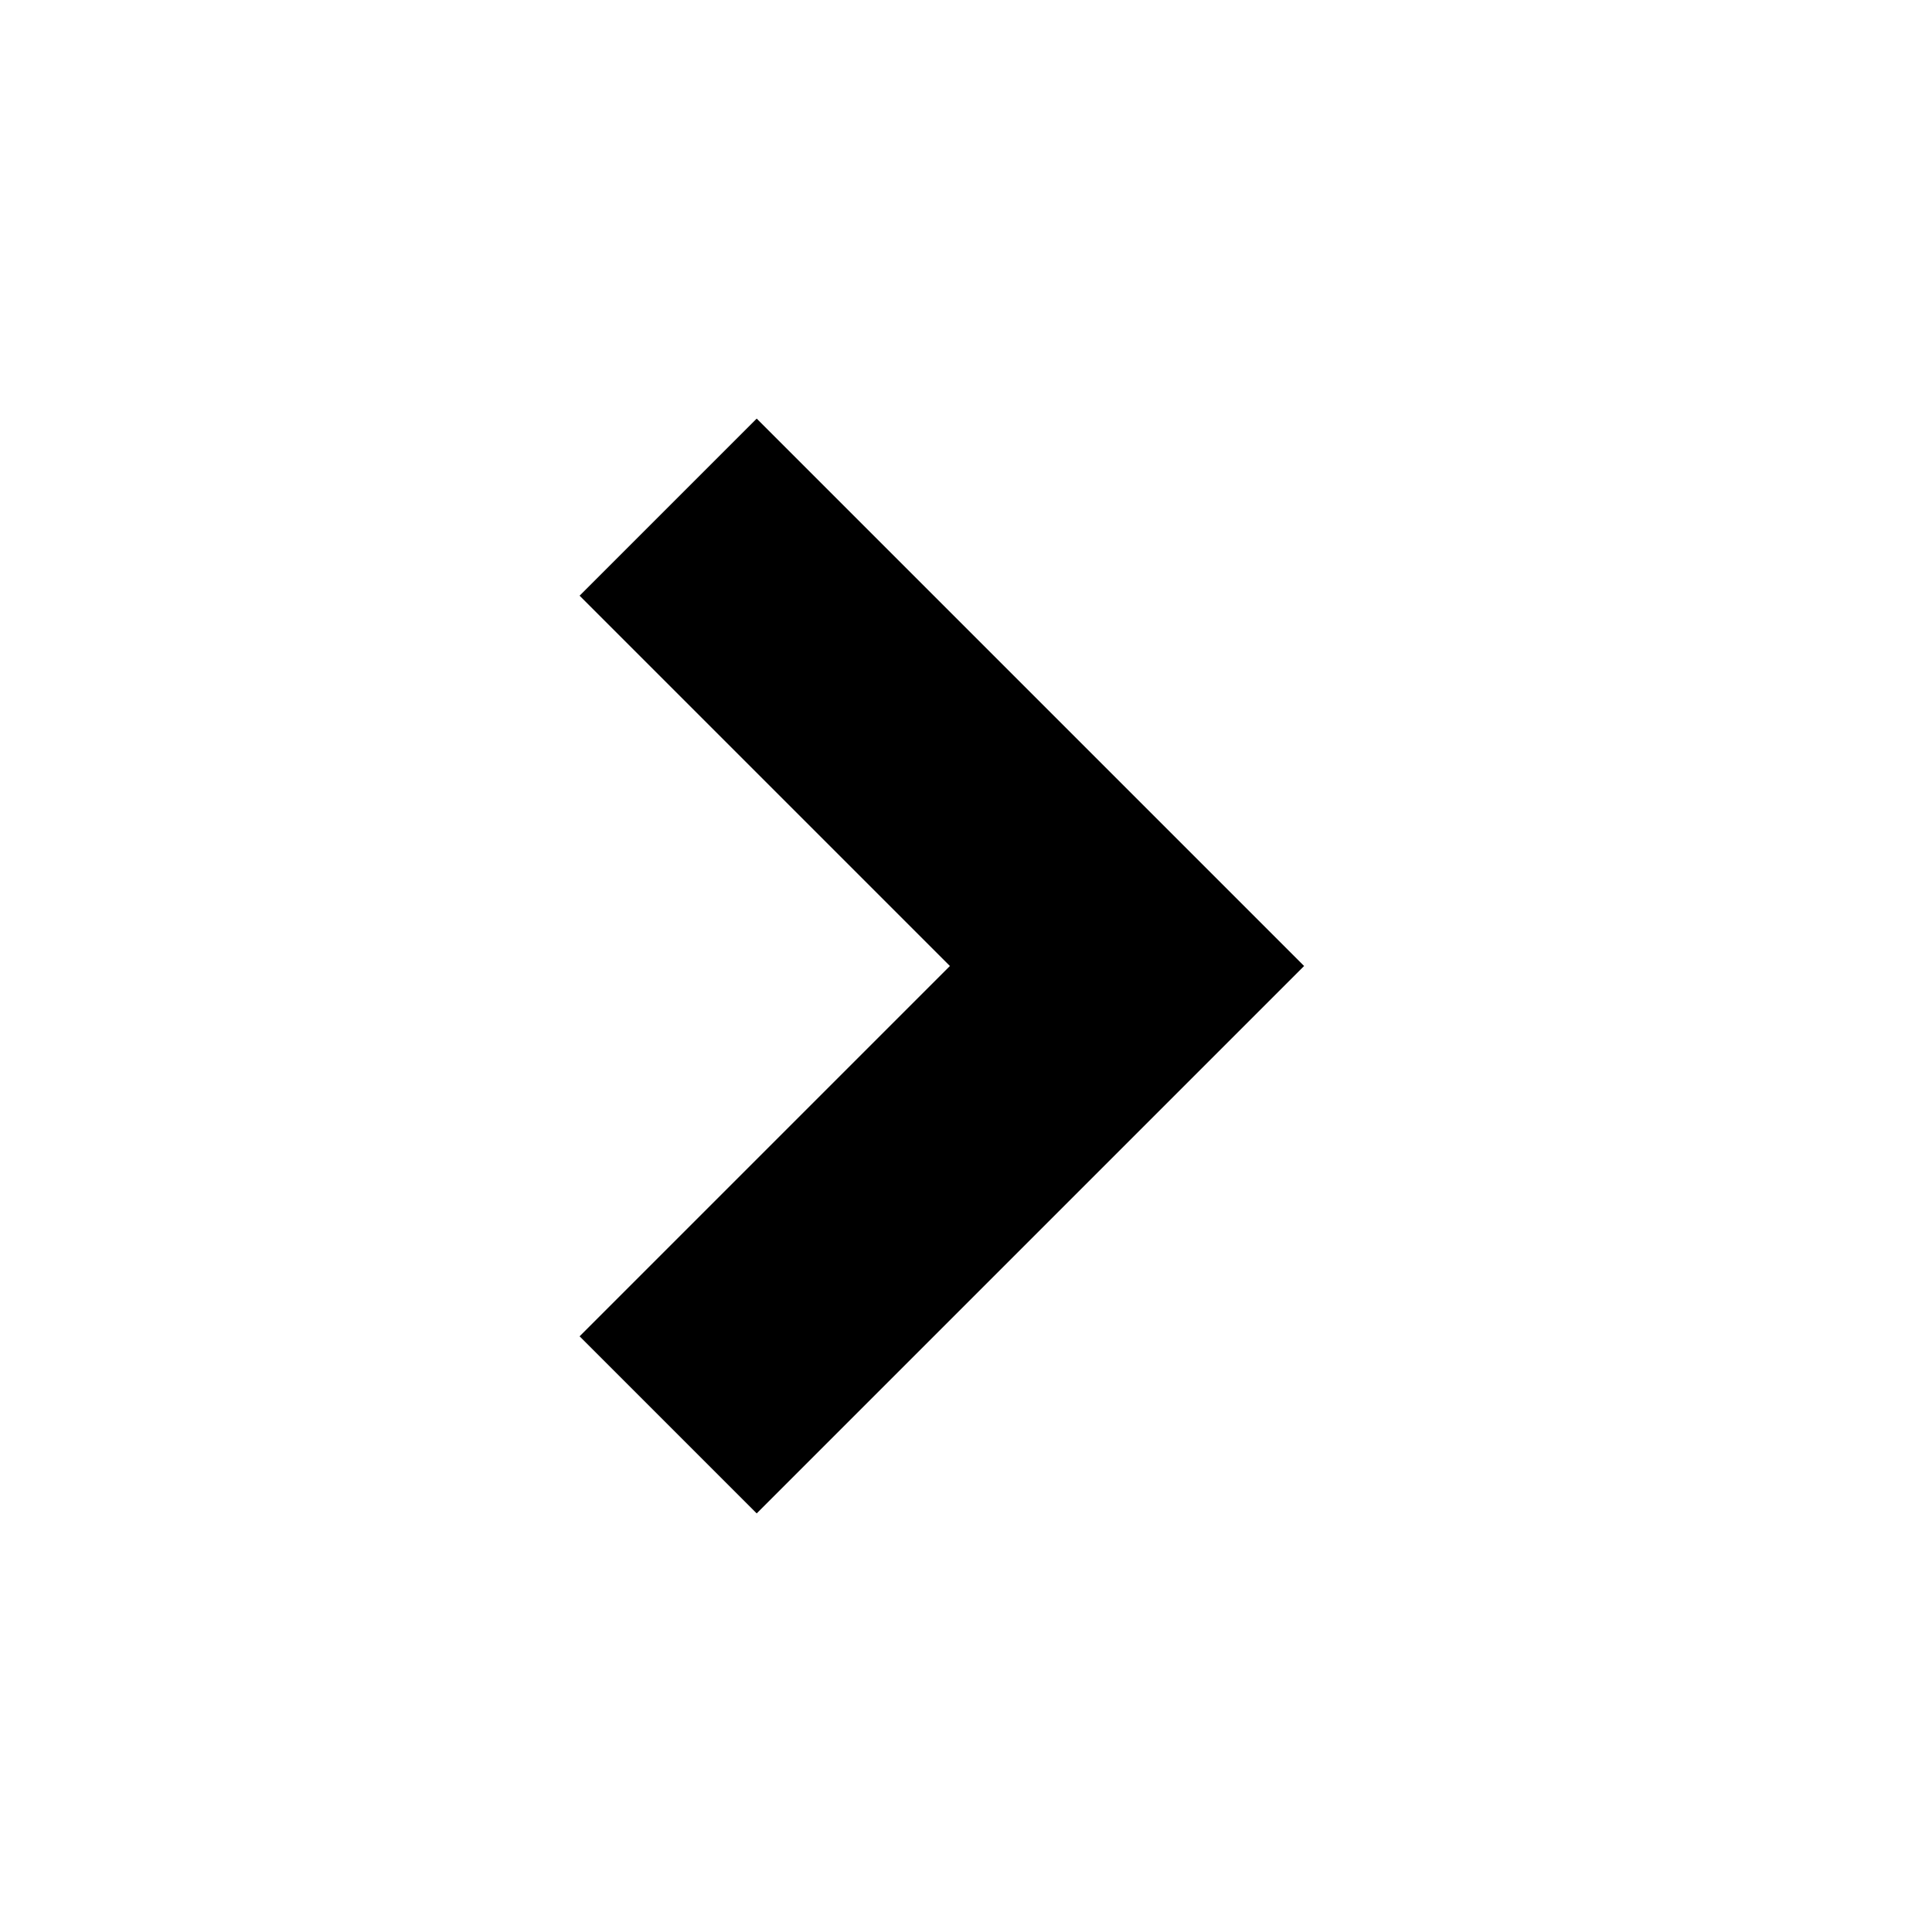
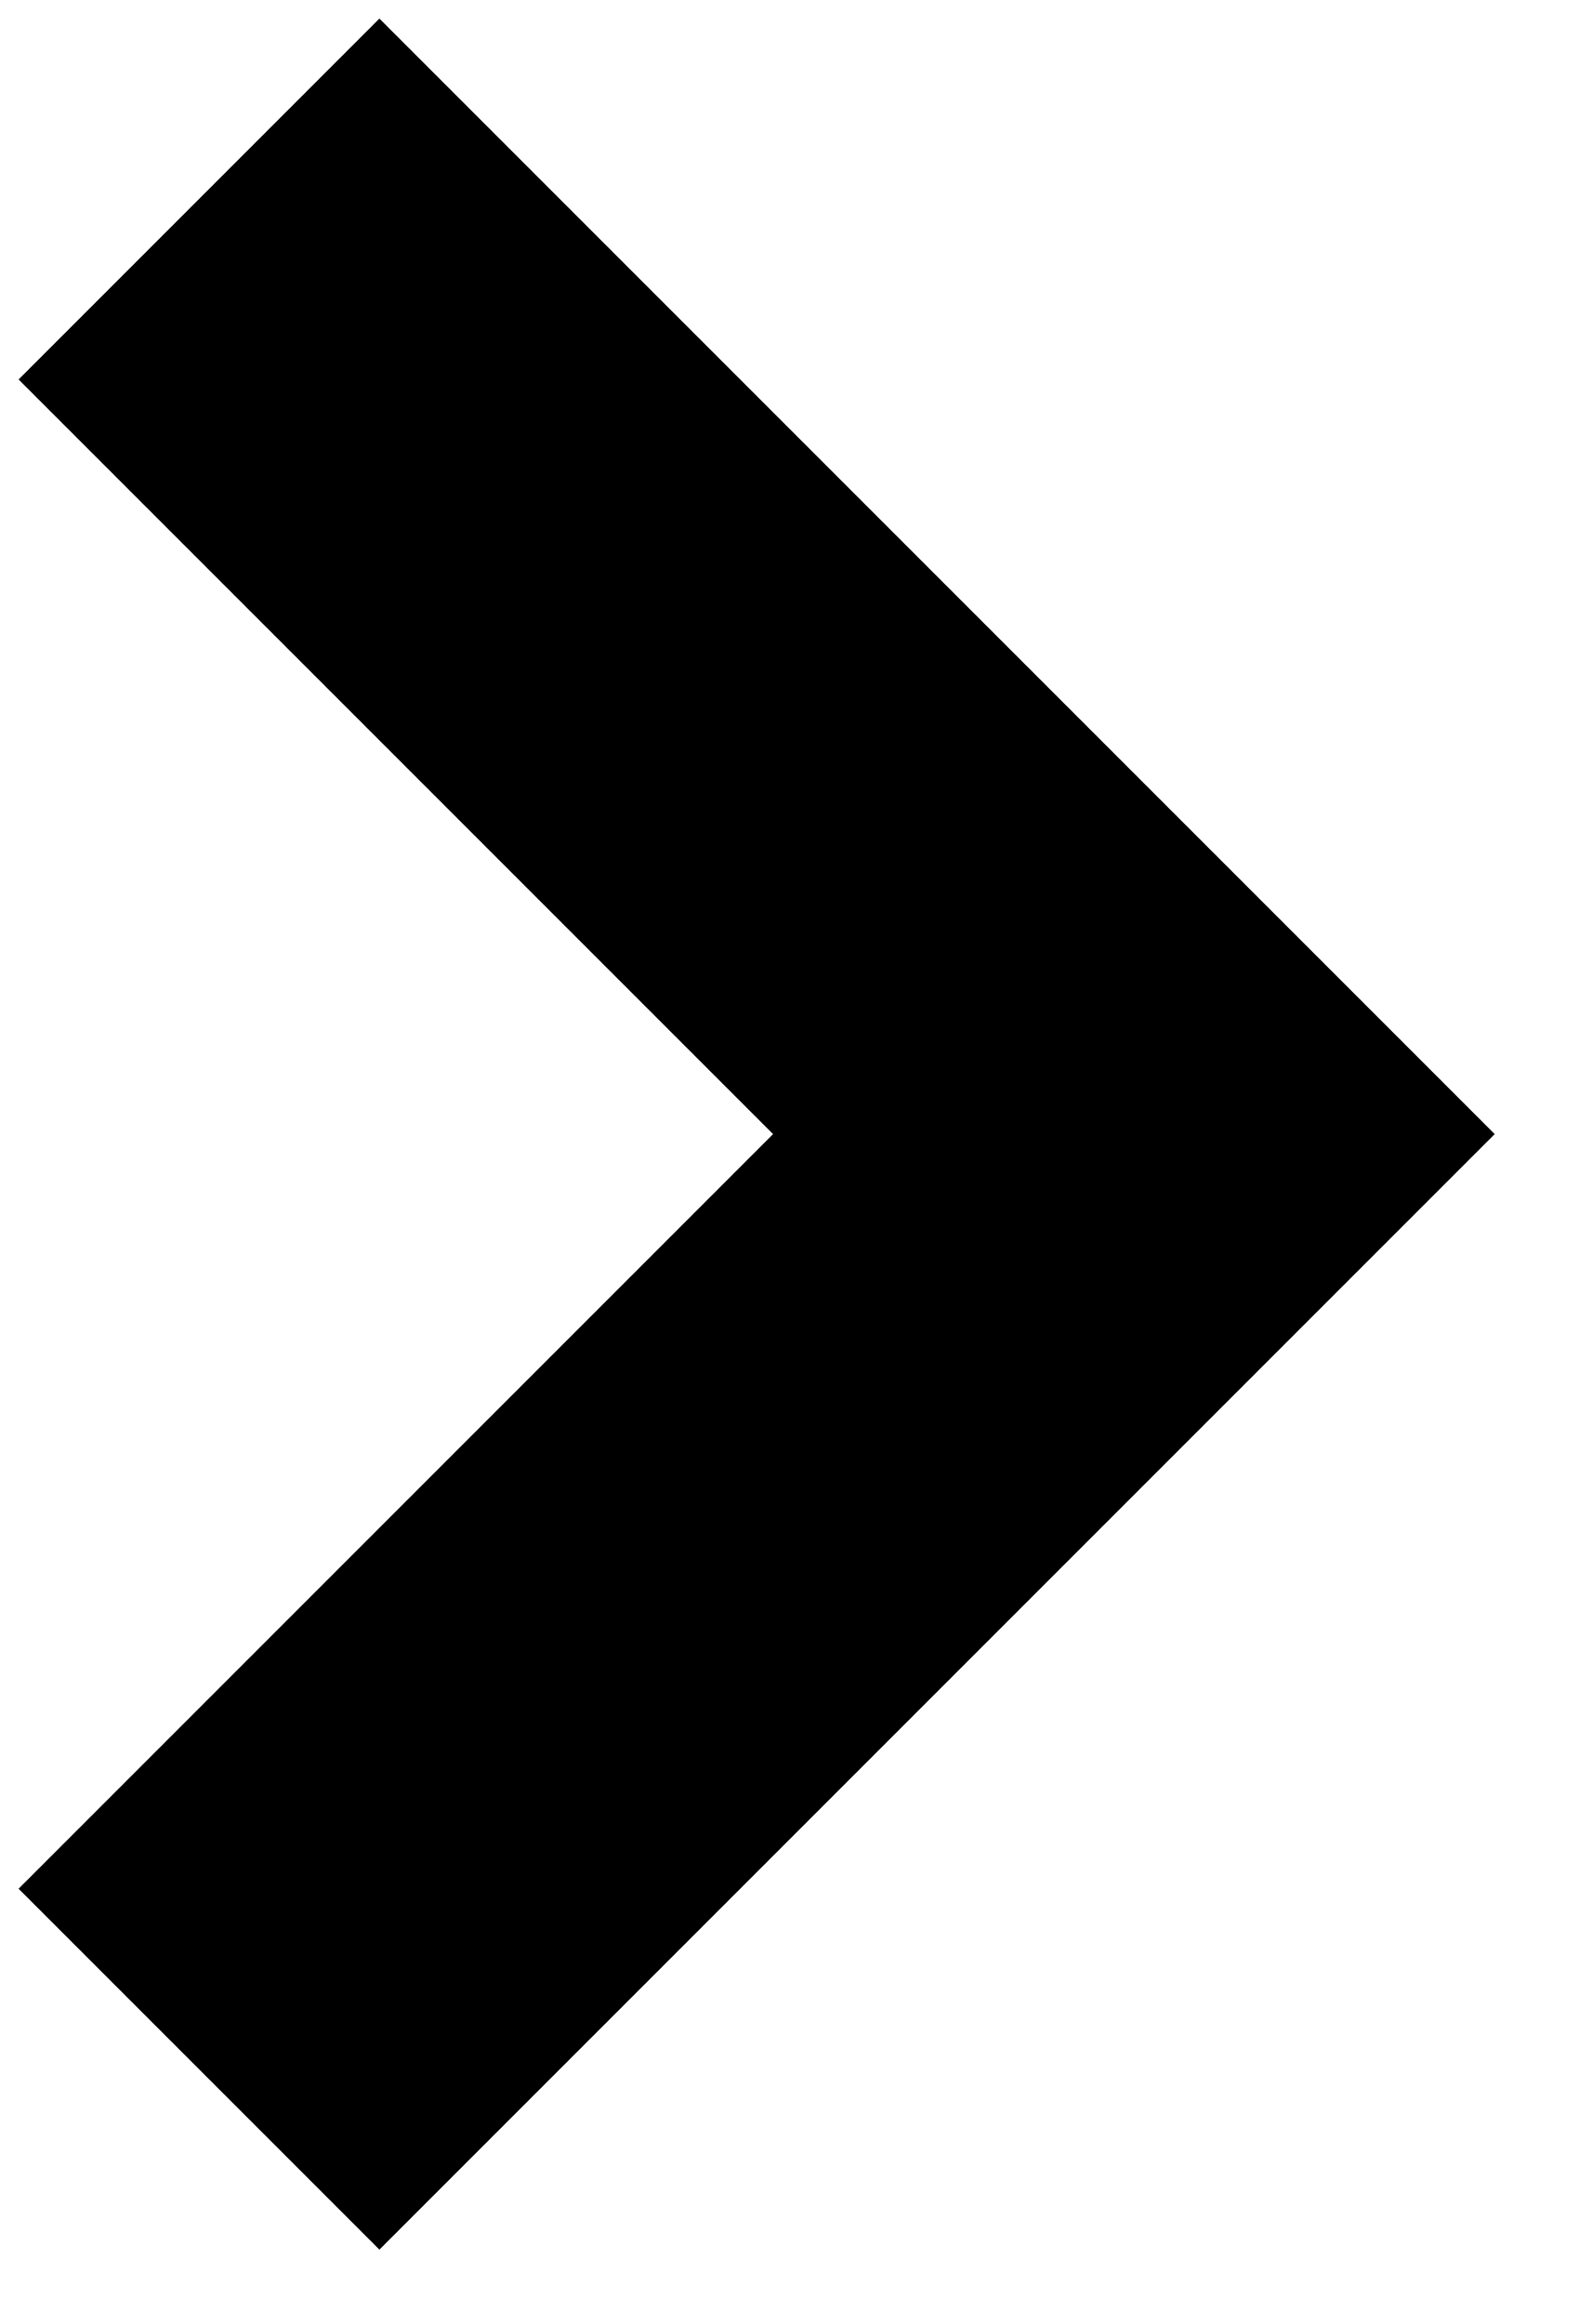
- <svg xmlns="http://www.w3.org/2000/svg" width="24" height="24" viewBox="0 0 24 24" fill="none">
-   <mask id="mask0_741_3795" style="mask-type:alpha" maskUnits="userSpaceOnUse" x="0" y="0" width="24" height="24">
-     <rect width="24" height="24" fill="#D9D9D9" />
-   </mask>
-   <g mask="url(#mask0_741_3795)">
-     <path d="M9.4 18.8L7.2 16.6L11.8 12L7.2 7.4L9.4 5.2L16.2 12L9.4 18.8Z" fill="black" />
-   </g>
+ <svg xmlns="http://www.w3.org/2000/svg" width="17" height="25" viewBox="0 0 17 25" fill="none">
+   <path d="M4.082 24.2L0.2 20.318L8.318 12.2L0.2 4.082L4.082 0.2L16.082 12.2L4.082 24.2Z" fill="black" />
</svg>
